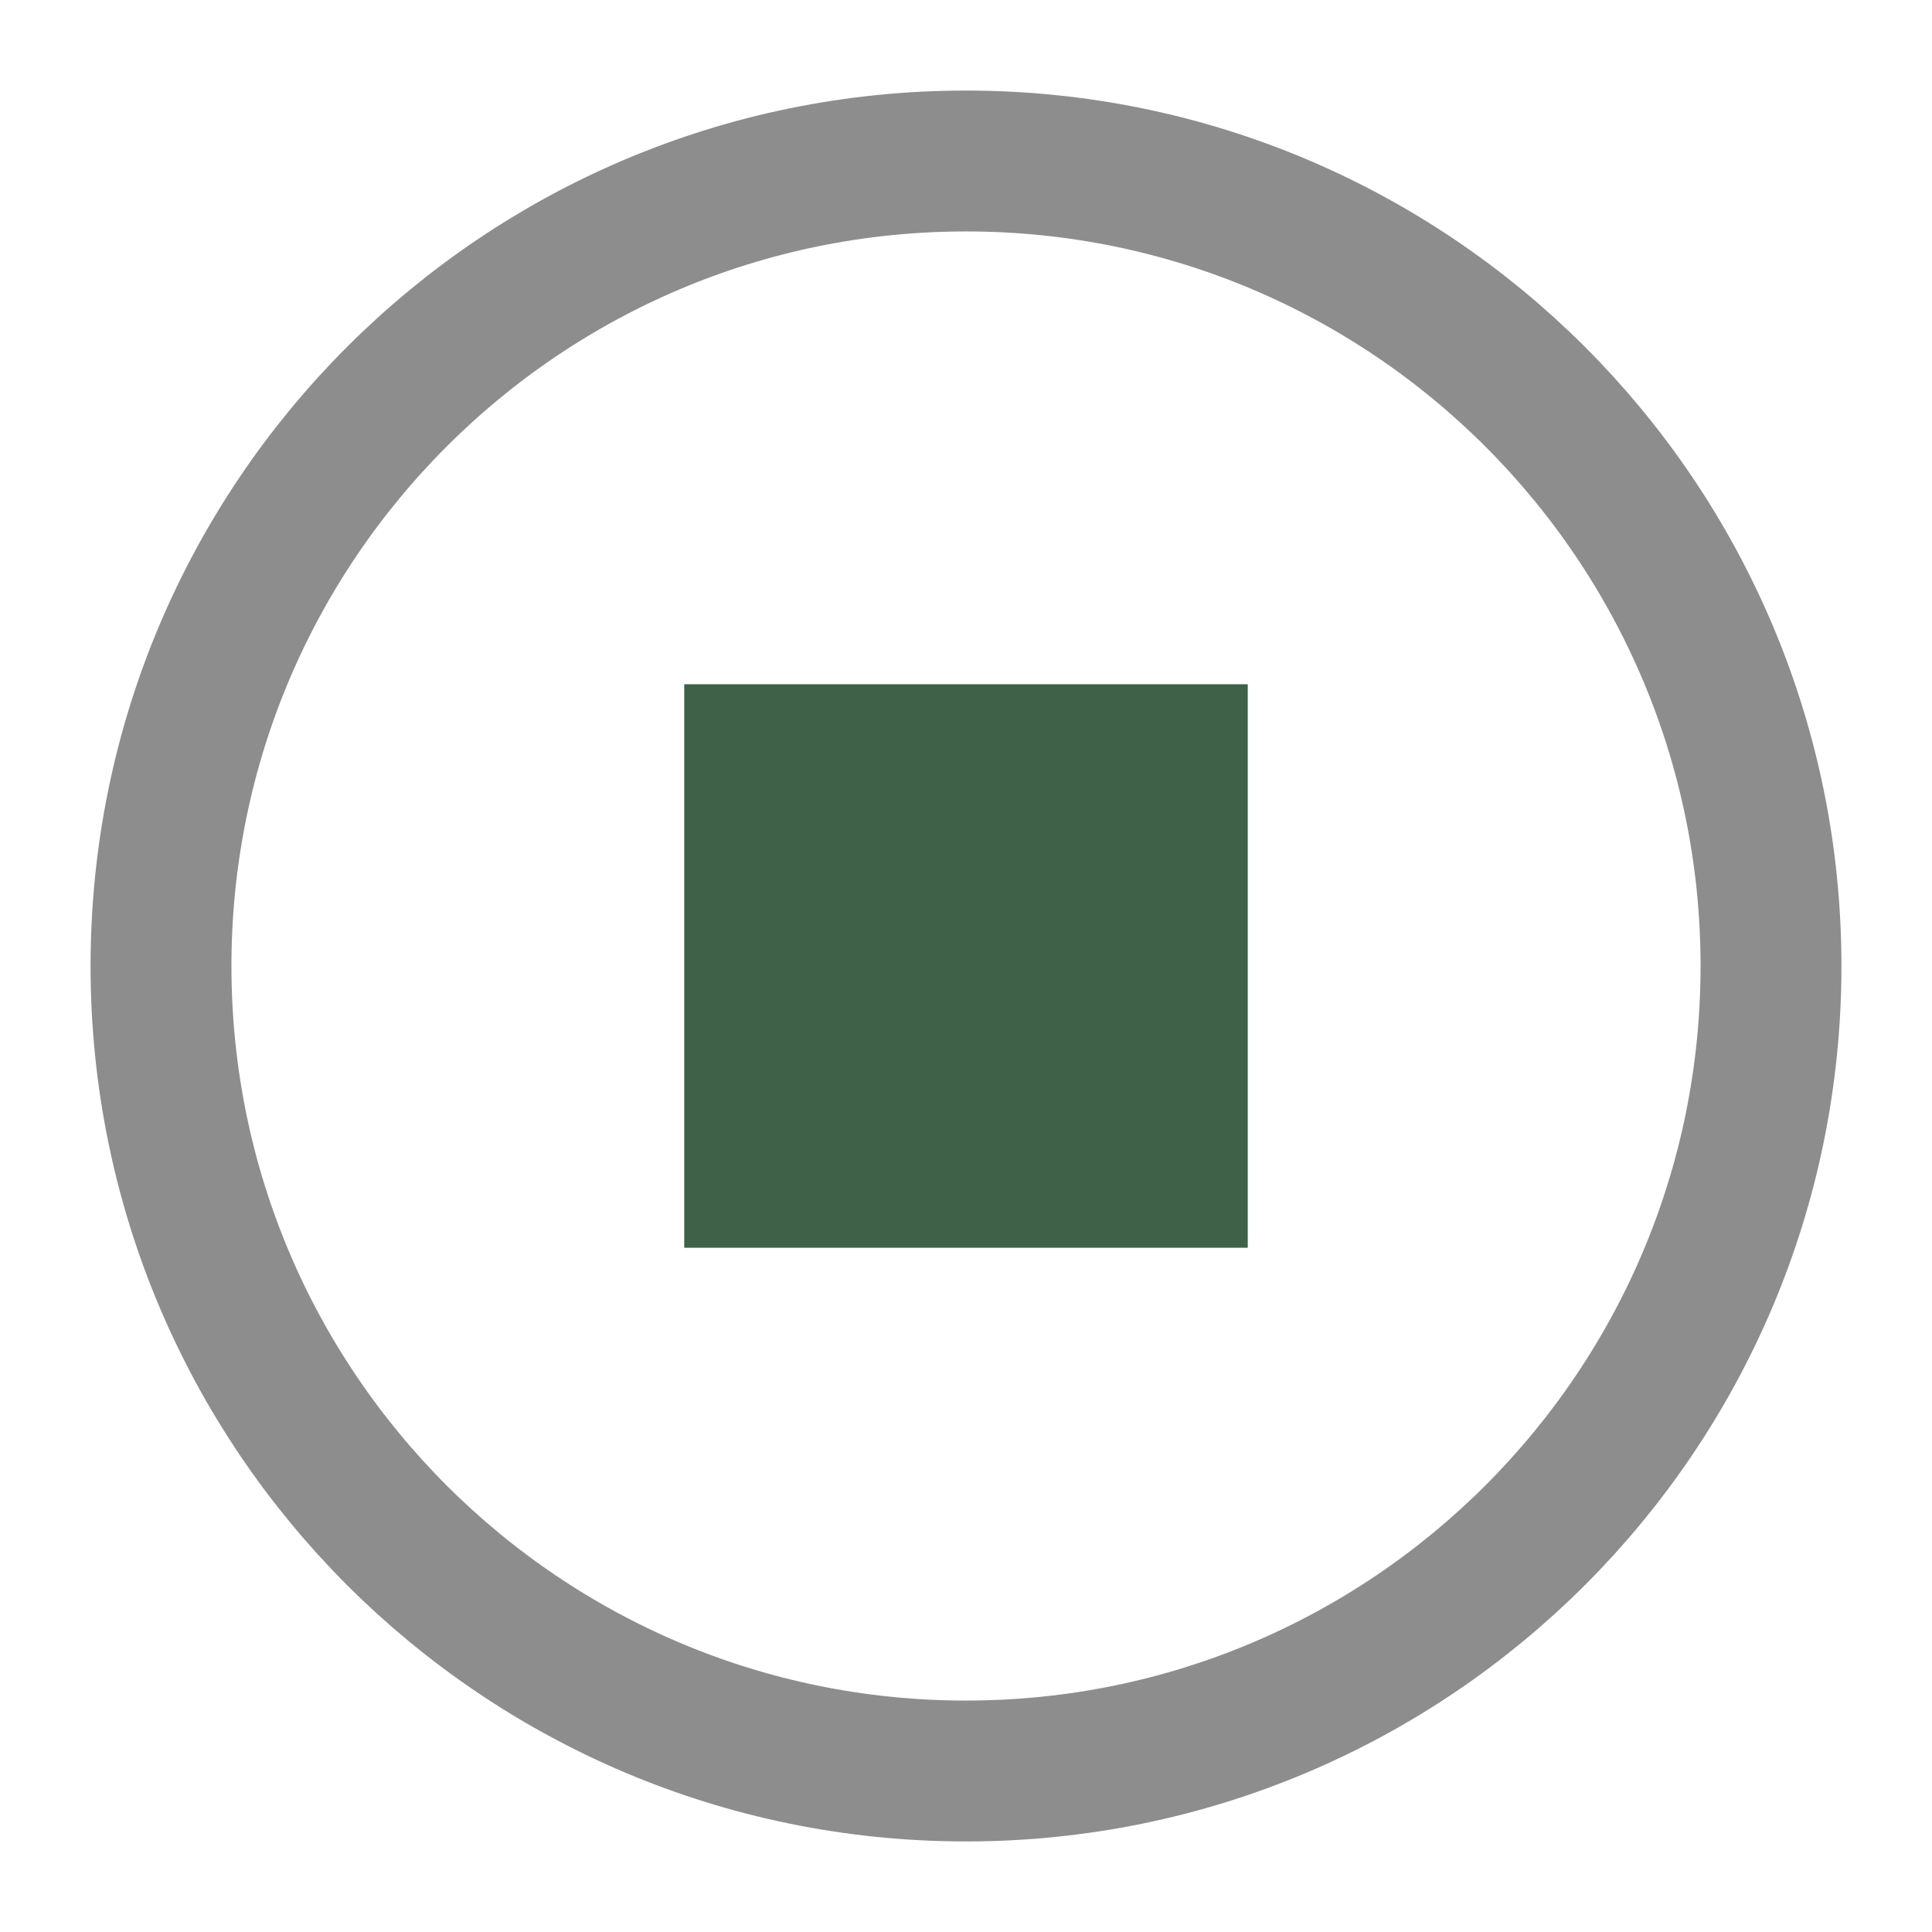
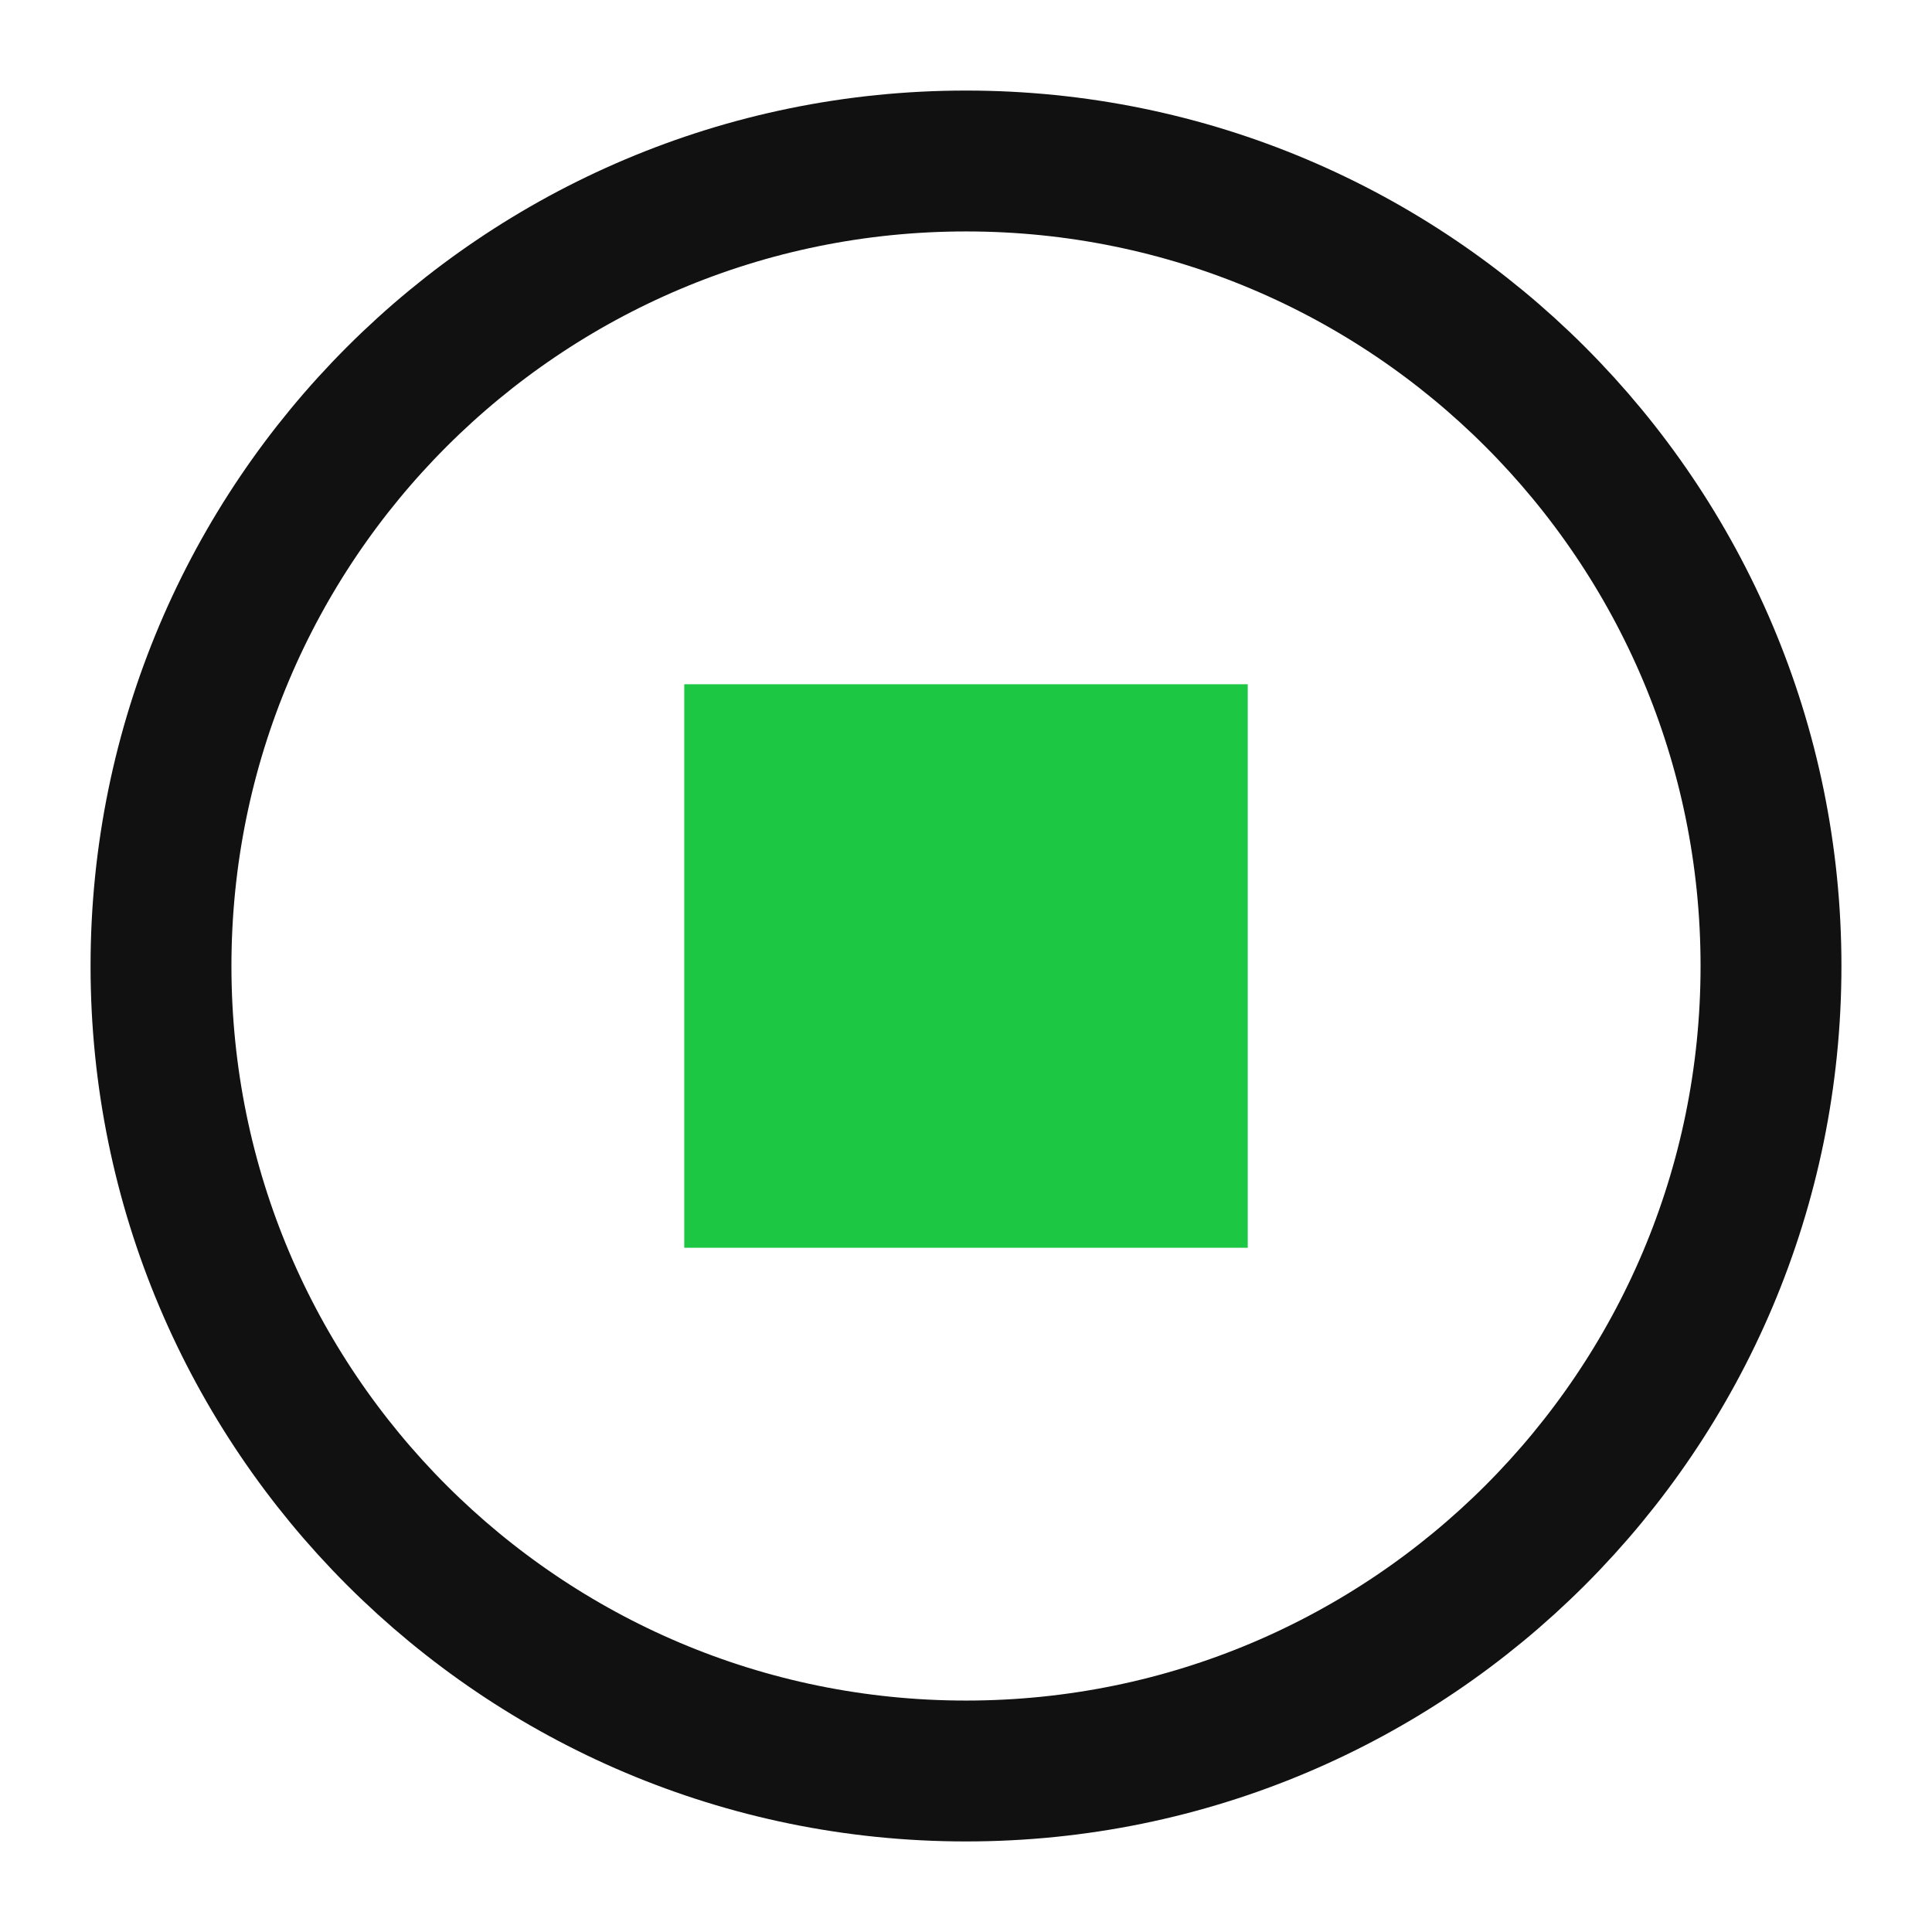
<svg xmlns="http://www.w3.org/2000/svg" viewBox="0 0 24 24">
-   <circle cx="12" cy="12" r="10" fill="none" stroke="#8c8d8c" stroke-width="1.75" />
-   <rect x="8.5" y="8.5" width="7" height="7" fill="#3e6148" />
+   <circle cx="12" cy="12" r="10" fill="none" stroke="#111111" stroke-width="1.75" />
+   <rect x="8.5" y="8.5" width="7" height="7" fill="#1cc744" />
</svg>
